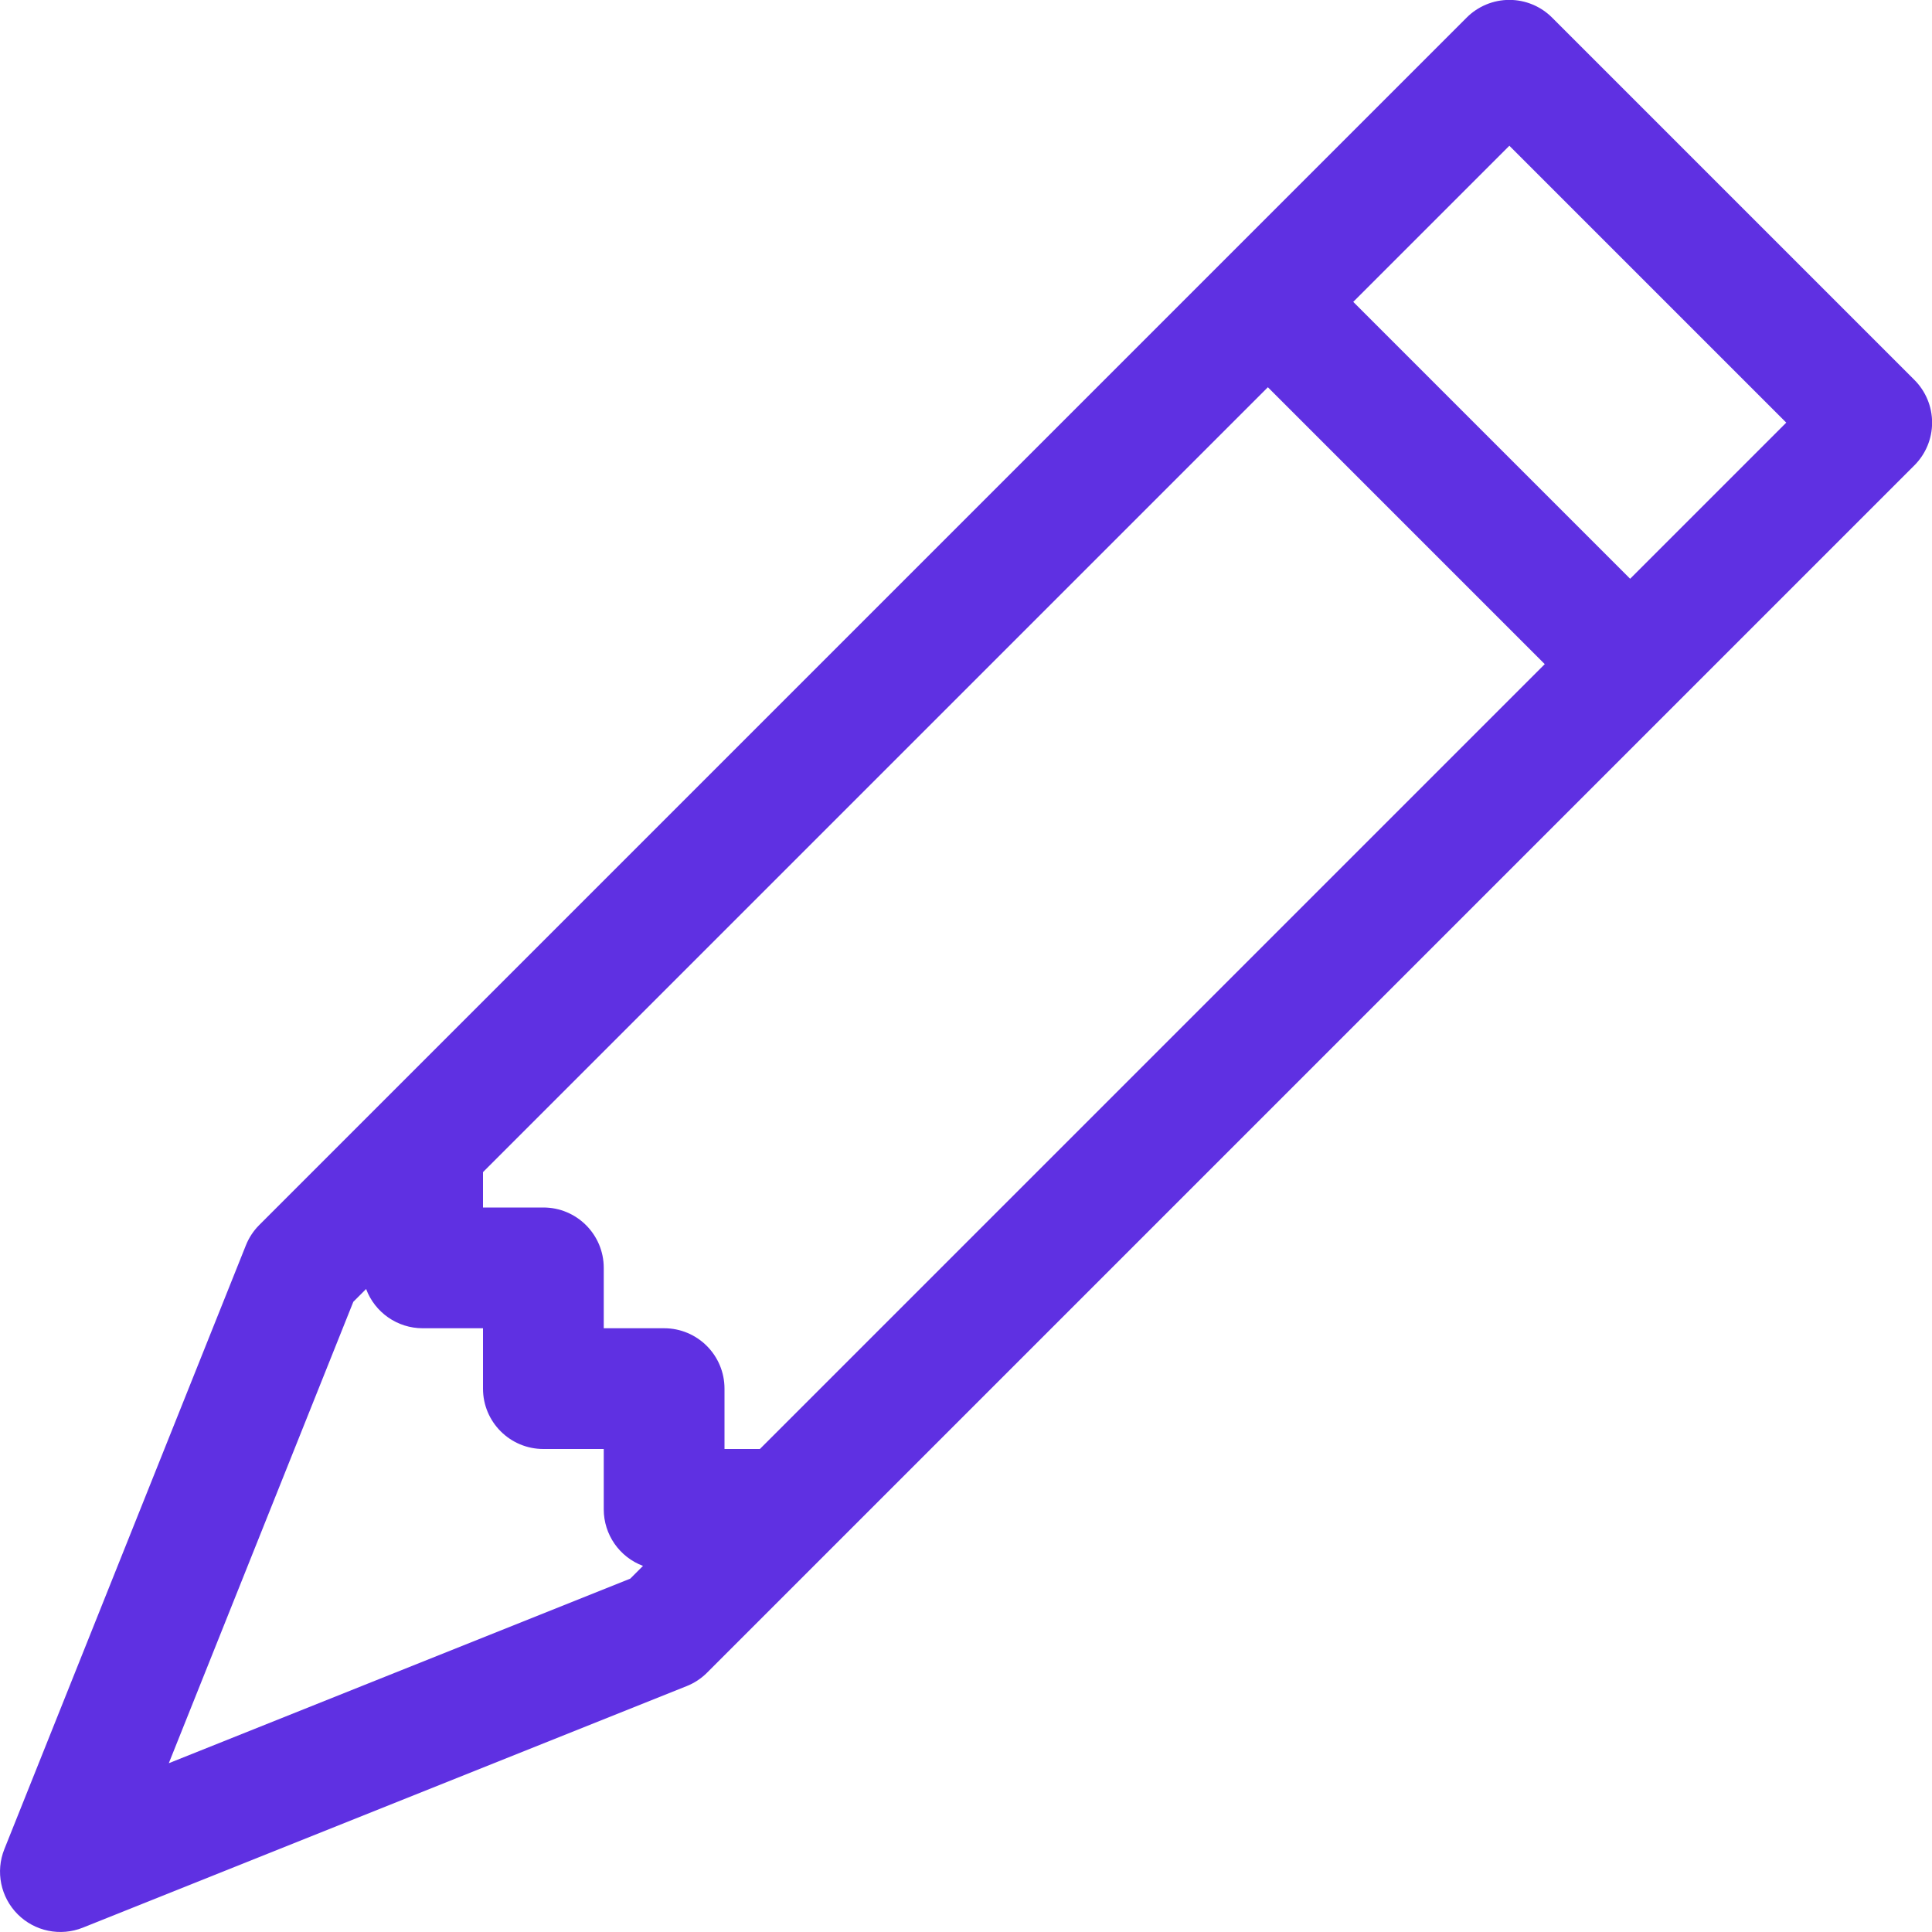
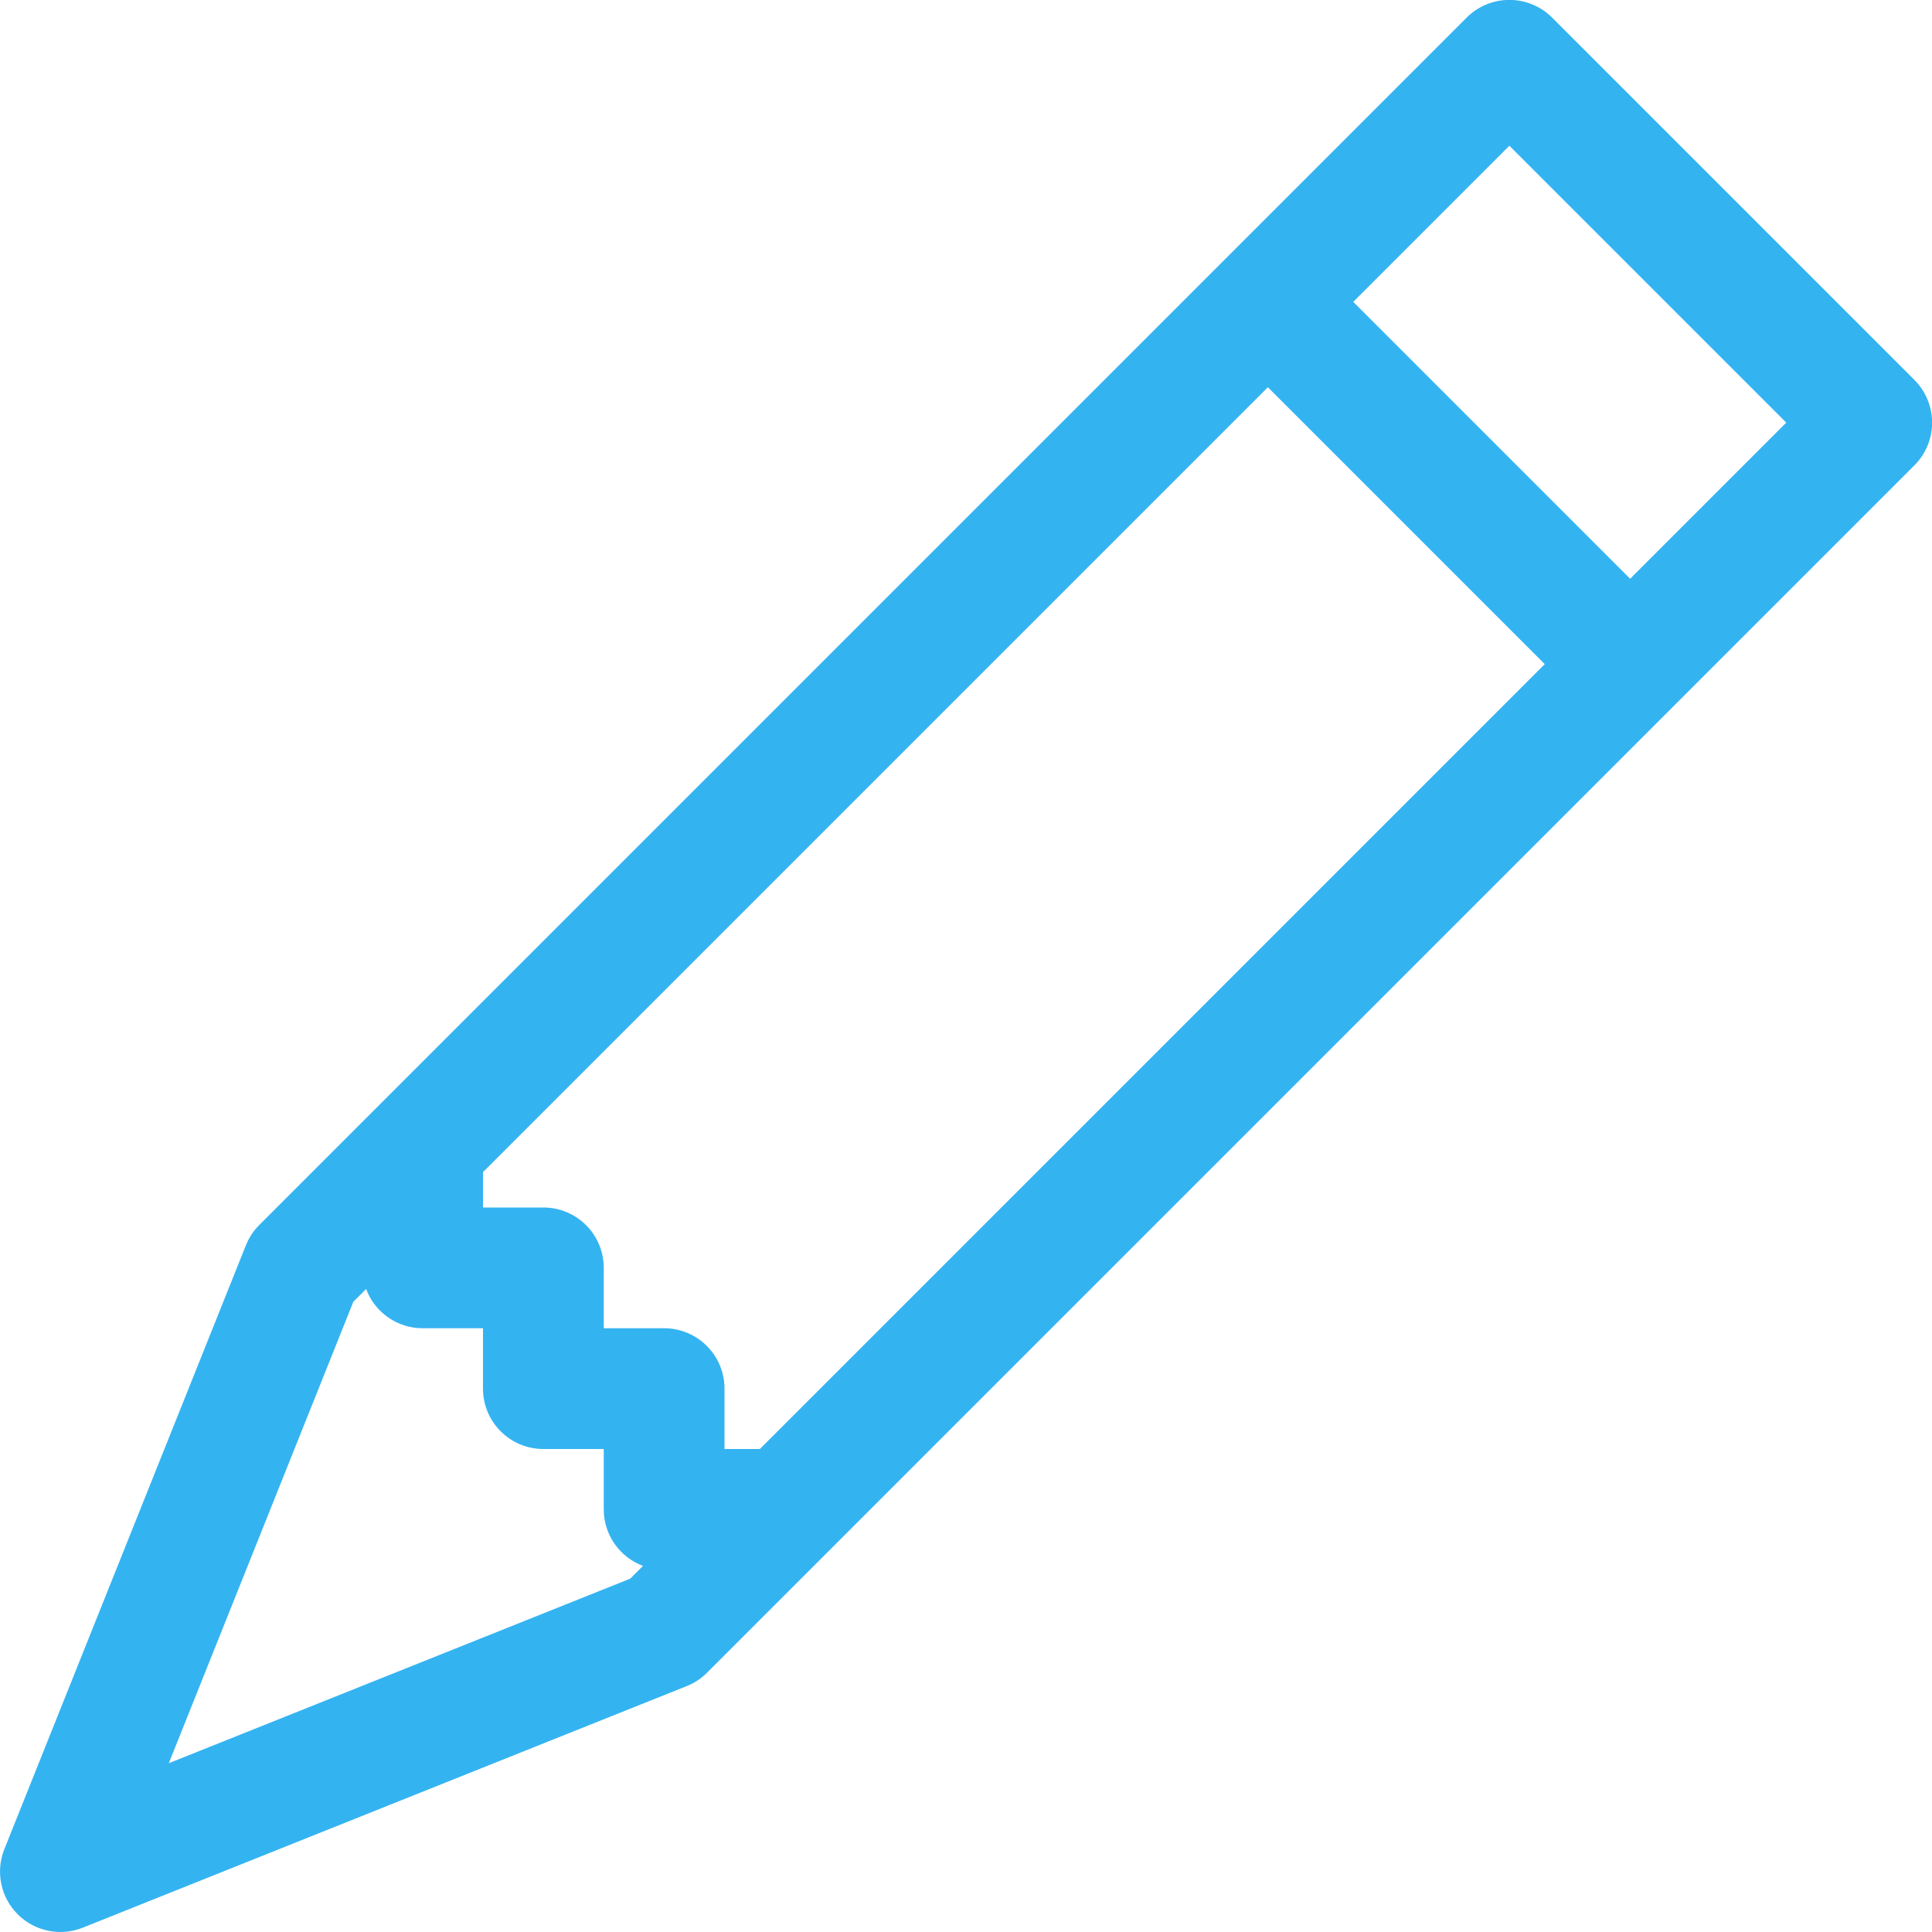
- <svg xmlns="http://www.w3.org/2000/svg" width="16" height="16" fill="#5f30e2" class="bi bi-pencil" viewBox="0 0 16 16">
+ <svg xmlns="http://www.w3.org/2000/svg" width="16" height="16" fill="#34B3F1" class="bi bi-pencil" viewBox="0 0 16 16">
  <path d="M12.146.146a.5.5 0 0 1 .708 0l3 3a.5.5 0 0 1 0 .708l-10 10a.5.5 0 0 1-.168.11l-5 2a.5.5 0 0 1-.65-.65l2-5a.5.5 0 0 1 .11-.168l10-10zM11.207 2.5 13.5 4.793 14.793 3.5 12.5 1.207 11.207 2.5zm1.586 3L10.5 3.207 4 9.707V10h.5a.5.5 0 0 1 .5.5v.5h.5a.5.5 0 0 1 .5.5v.5h.293l6.5-6.5zm-9.761 5.175-.106.106-1.528 3.821 3.821-1.528.106-.106A.5.5 0 0 1 5 12.5V12h-.5a.5.5 0 0 1-.5-.5V11h-.5a.5.5 0 0 1-.468-.325z" />
</svg>
